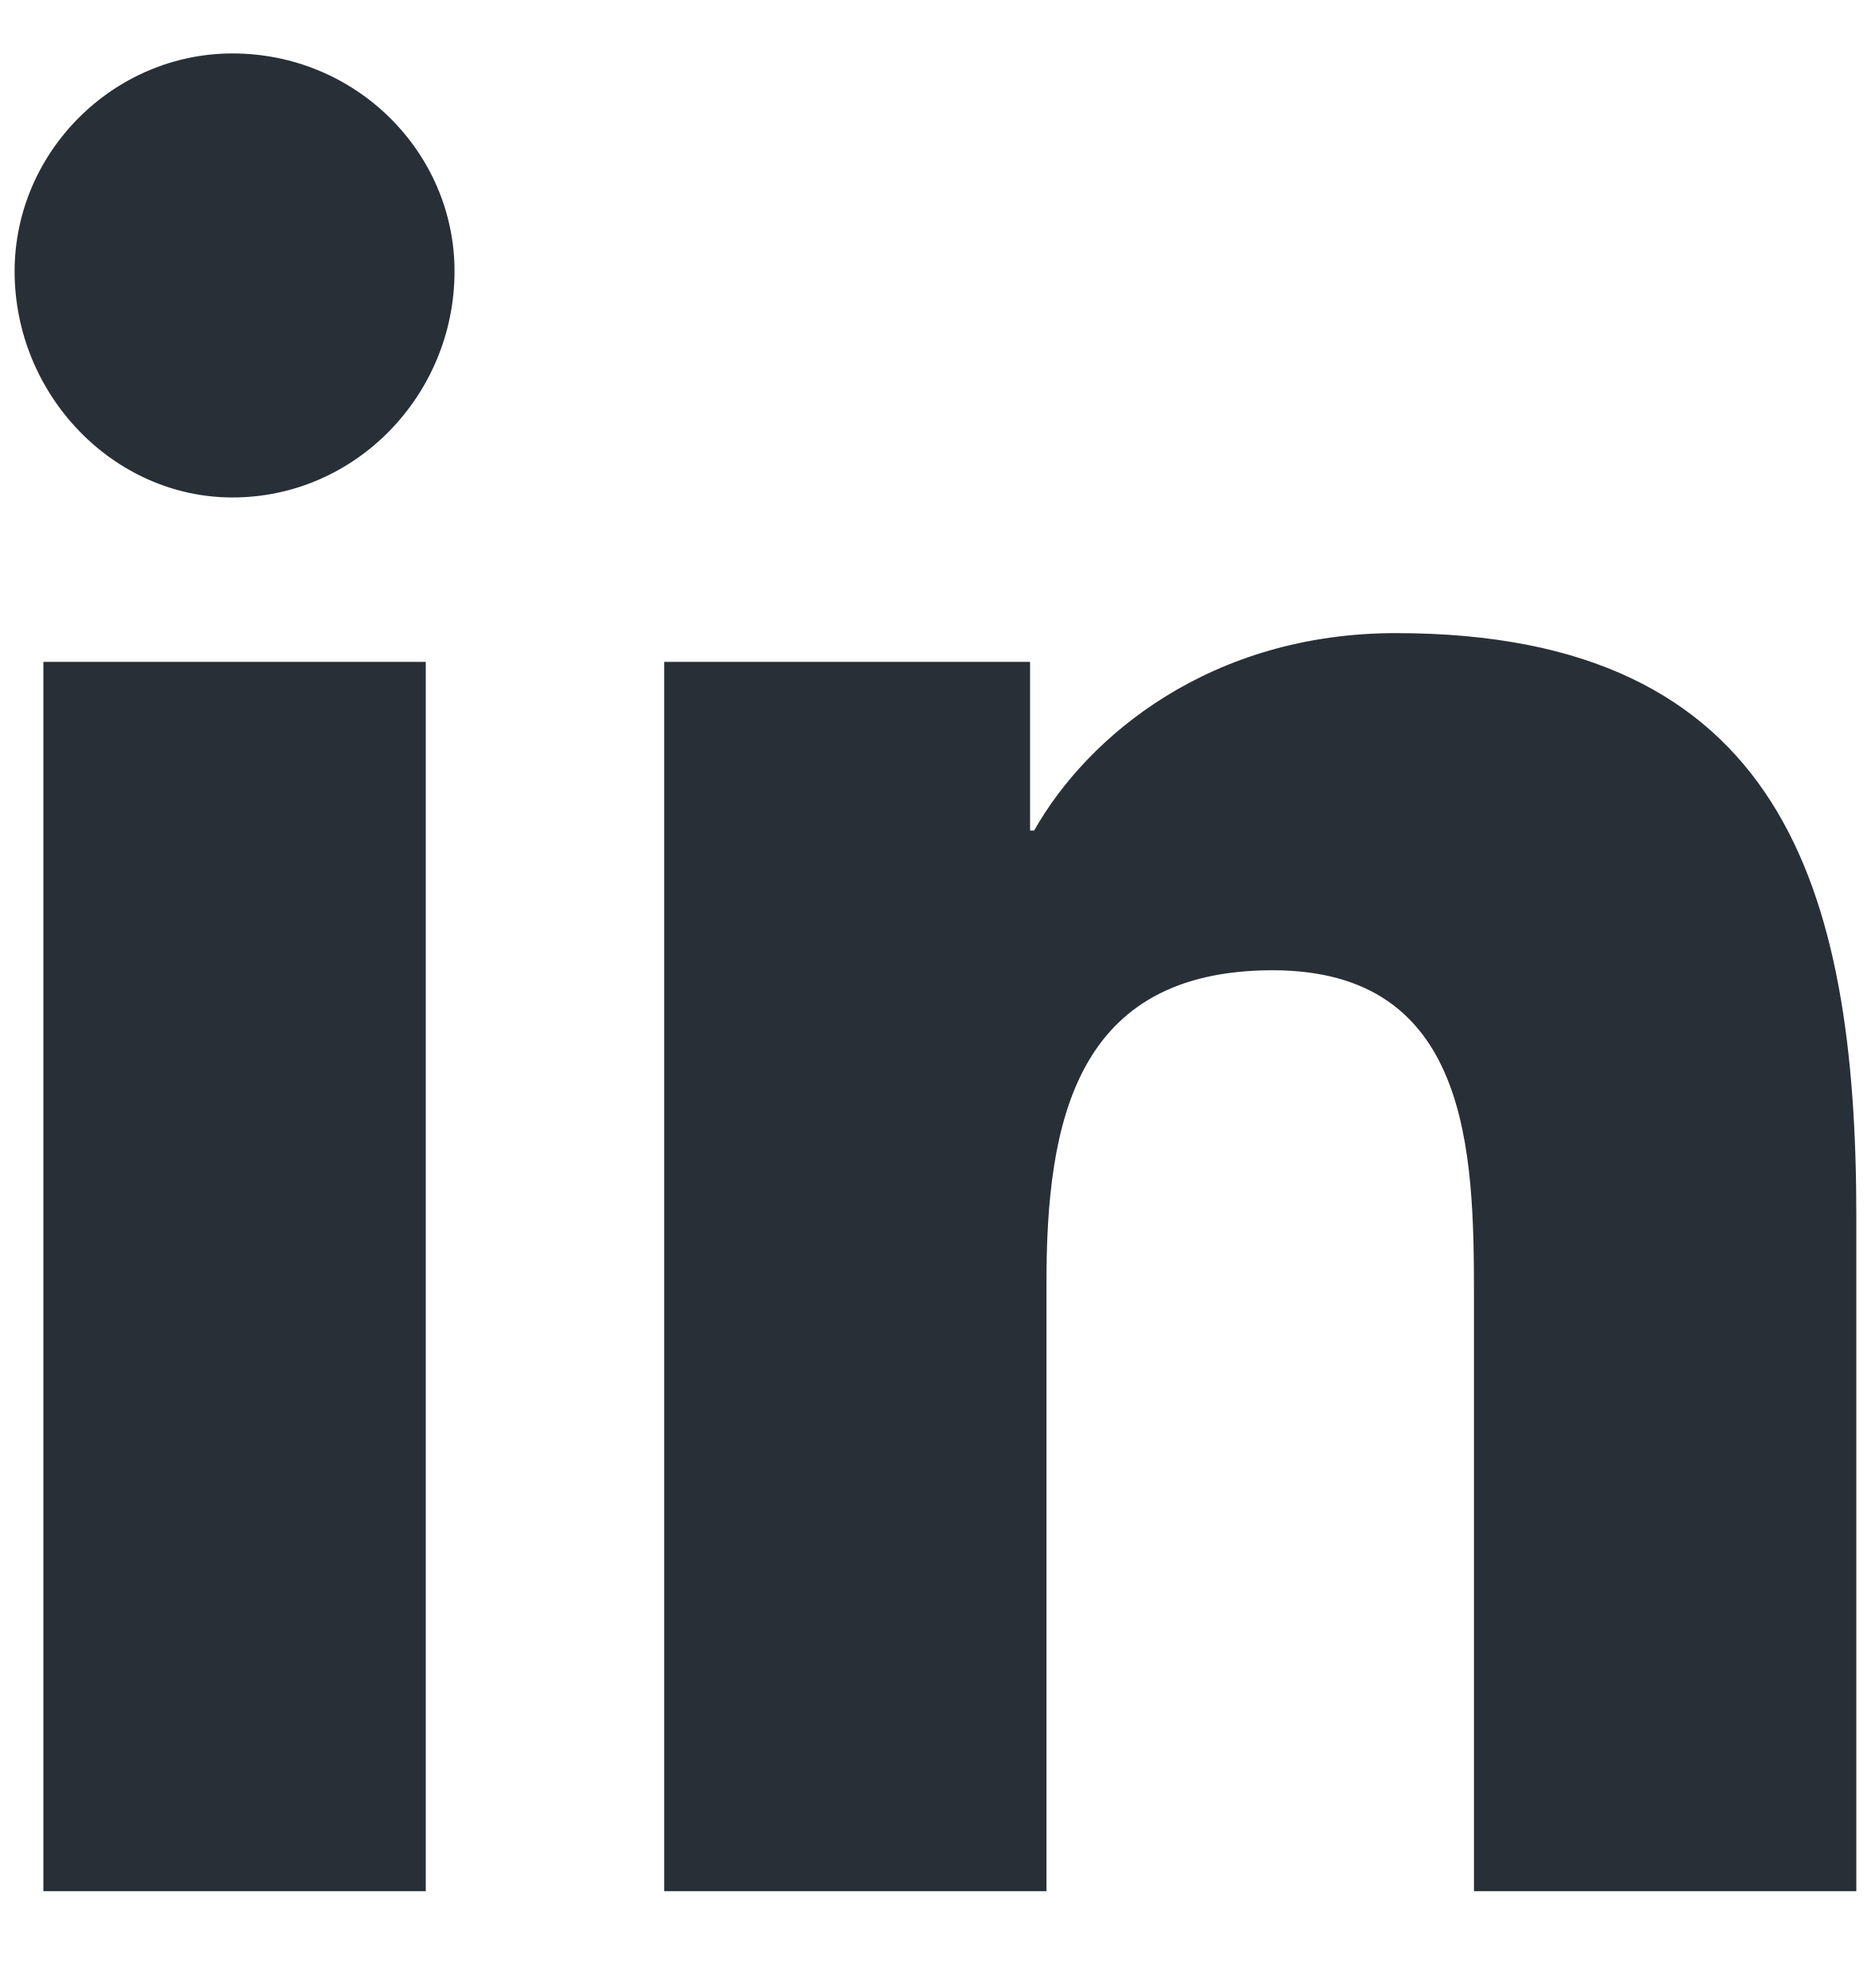
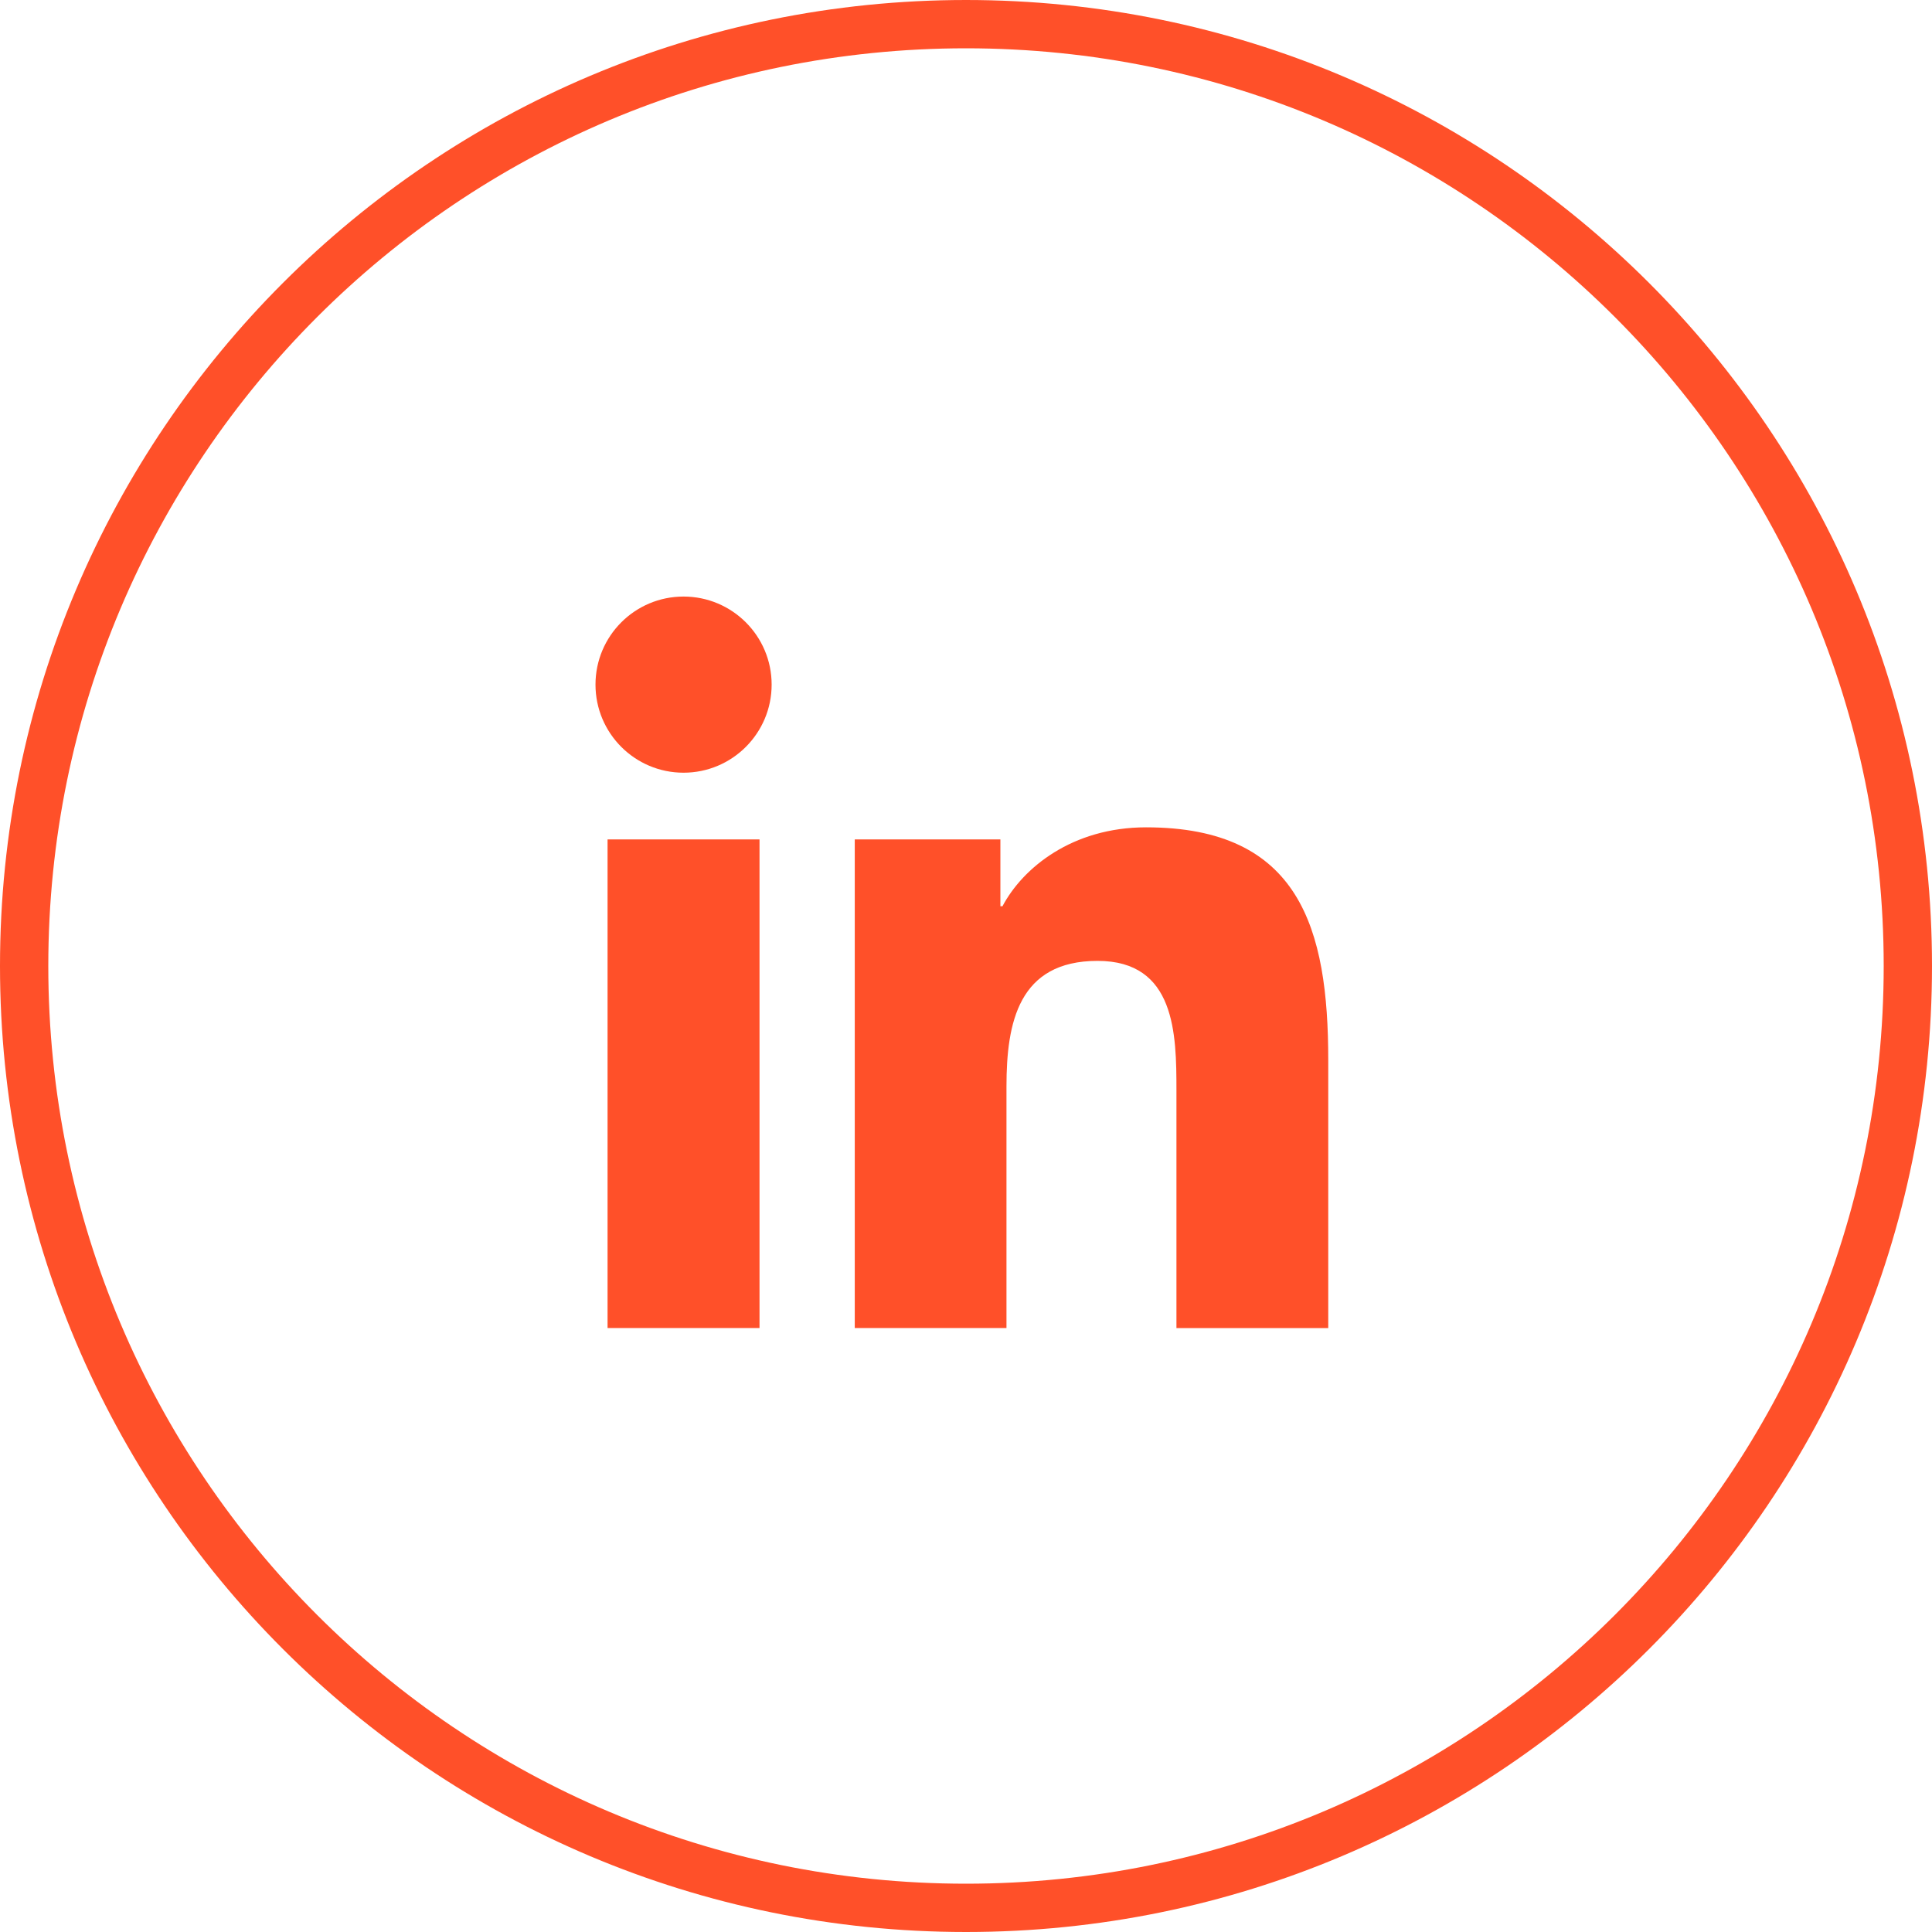
- <svg xmlns="http://www.w3.org/2000/svg" width="16" height="17" viewBox="0 0 16 17" fill="none">
-   <path d="M3.641 16.172V5.66H0.371V16.172H3.641ZM1.988 4.254C3.043 4.254 3.887 3.375 3.887 2.32C3.887 1.301 3.043 0.457 1.988 0.457C0.969 0.457 0.125 1.301 0.125 2.32C0.125 3.375 0.969 4.254 1.988 4.254ZM15.84 16.172H15.875V10.406C15.875 7.594 15.242 5.414 11.938 5.414C10.355 5.414 9.301 6.293 8.844 7.102H8.809V5.66H5.68V16.172H8.949V10.969C8.949 9.598 9.195 8.297 10.883 8.297C12.57 8.297 12.605 9.844 12.605 11.074V16.172H15.84Z" fill="#292F36" />
+ <svg xmlns="http://www.w3.org/2000/svg" width="40" height="40" viewBox="0 0 40 40" fill="none">
+   <path d="M14.152 15.998C15.159 15.998 15.976 15.181 15.976 14.174C15.976 13.167 15.159 12.351 14.152 12.351C13.145 12.351 12.329 13.167 12.329 14.174C12.329 15.181 13.145 15.998 14.152 15.998Z" fill="#FF5029" />
+   <path d="M17.697 17.379V27.495H20.838V22.493C20.838 21.173 21.087 19.894 22.723 19.894C24.337 19.894 24.357 21.404 24.357 22.576V27.496H27.5V21.949C27.5 19.224 26.913 17.129 23.728 17.129C22.199 17.129 21.174 17.969 20.755 18.763H20.712V17.379H17.697ZM12.579 17.379H15.725V27.495H12.579V17.379Z" fill="#FF5029" />
+   <circle cx="20" cy="20" r="19.5" stroke="#FF5029" />
</svg>
